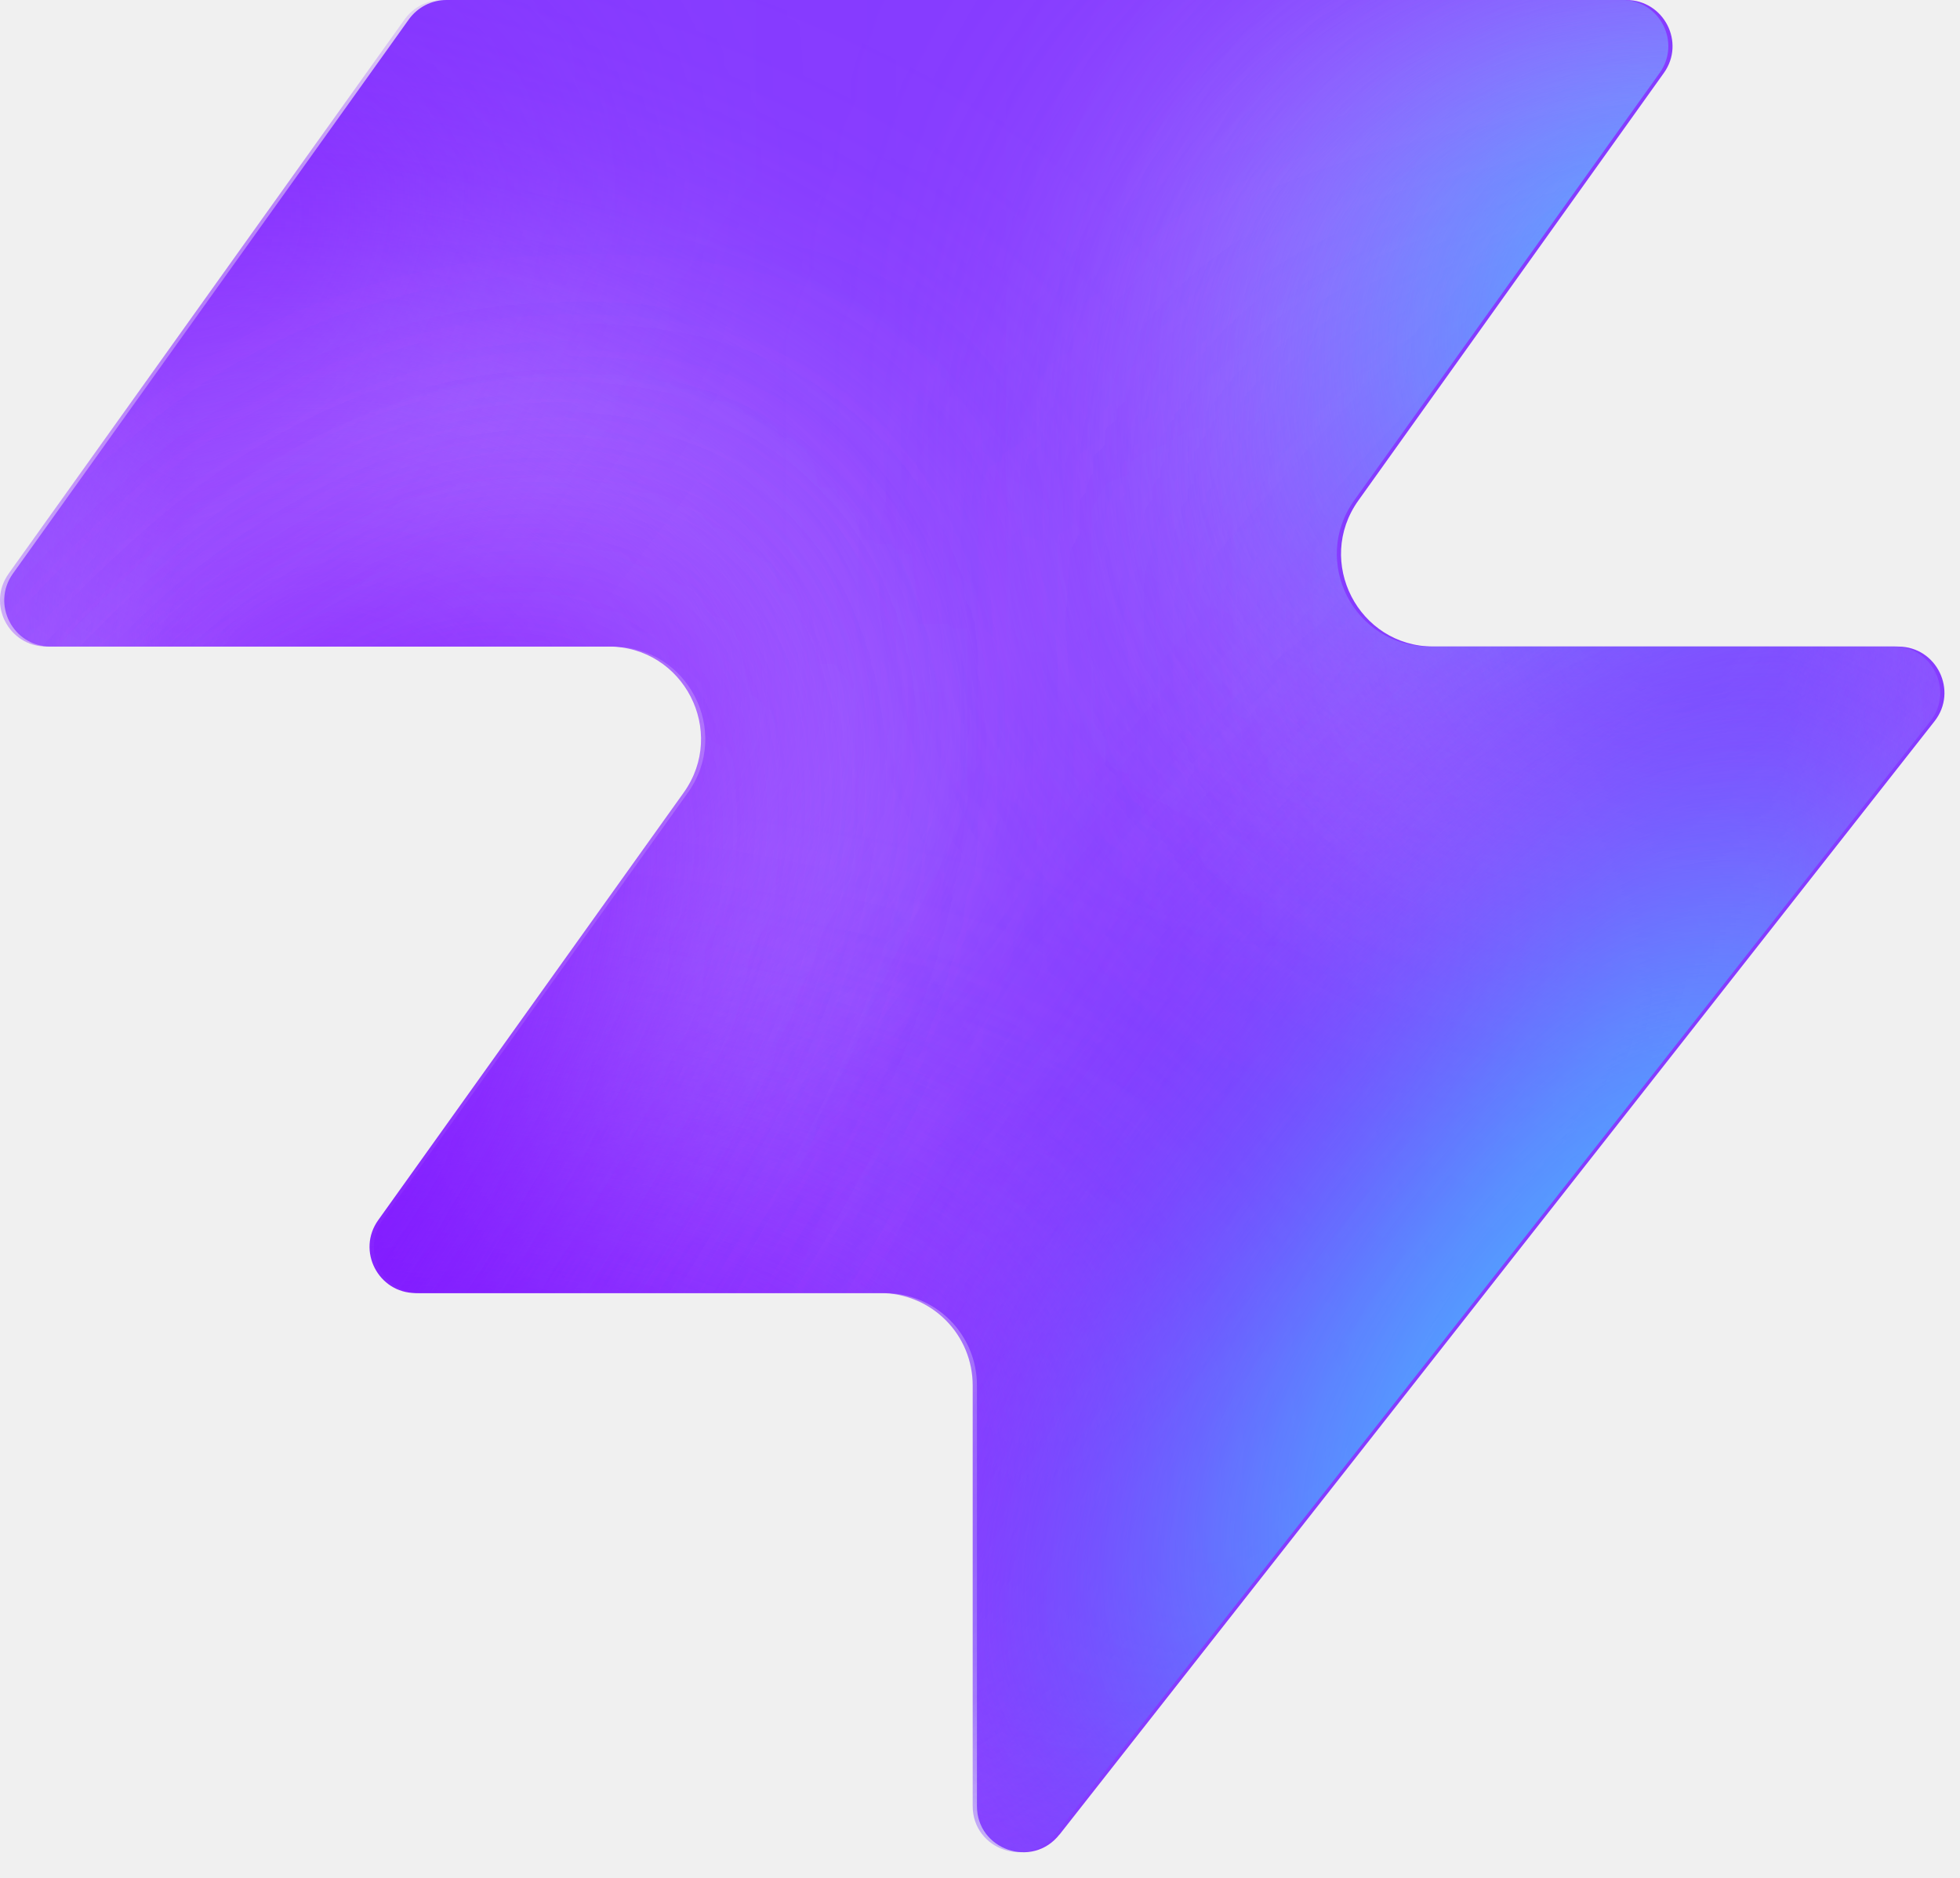
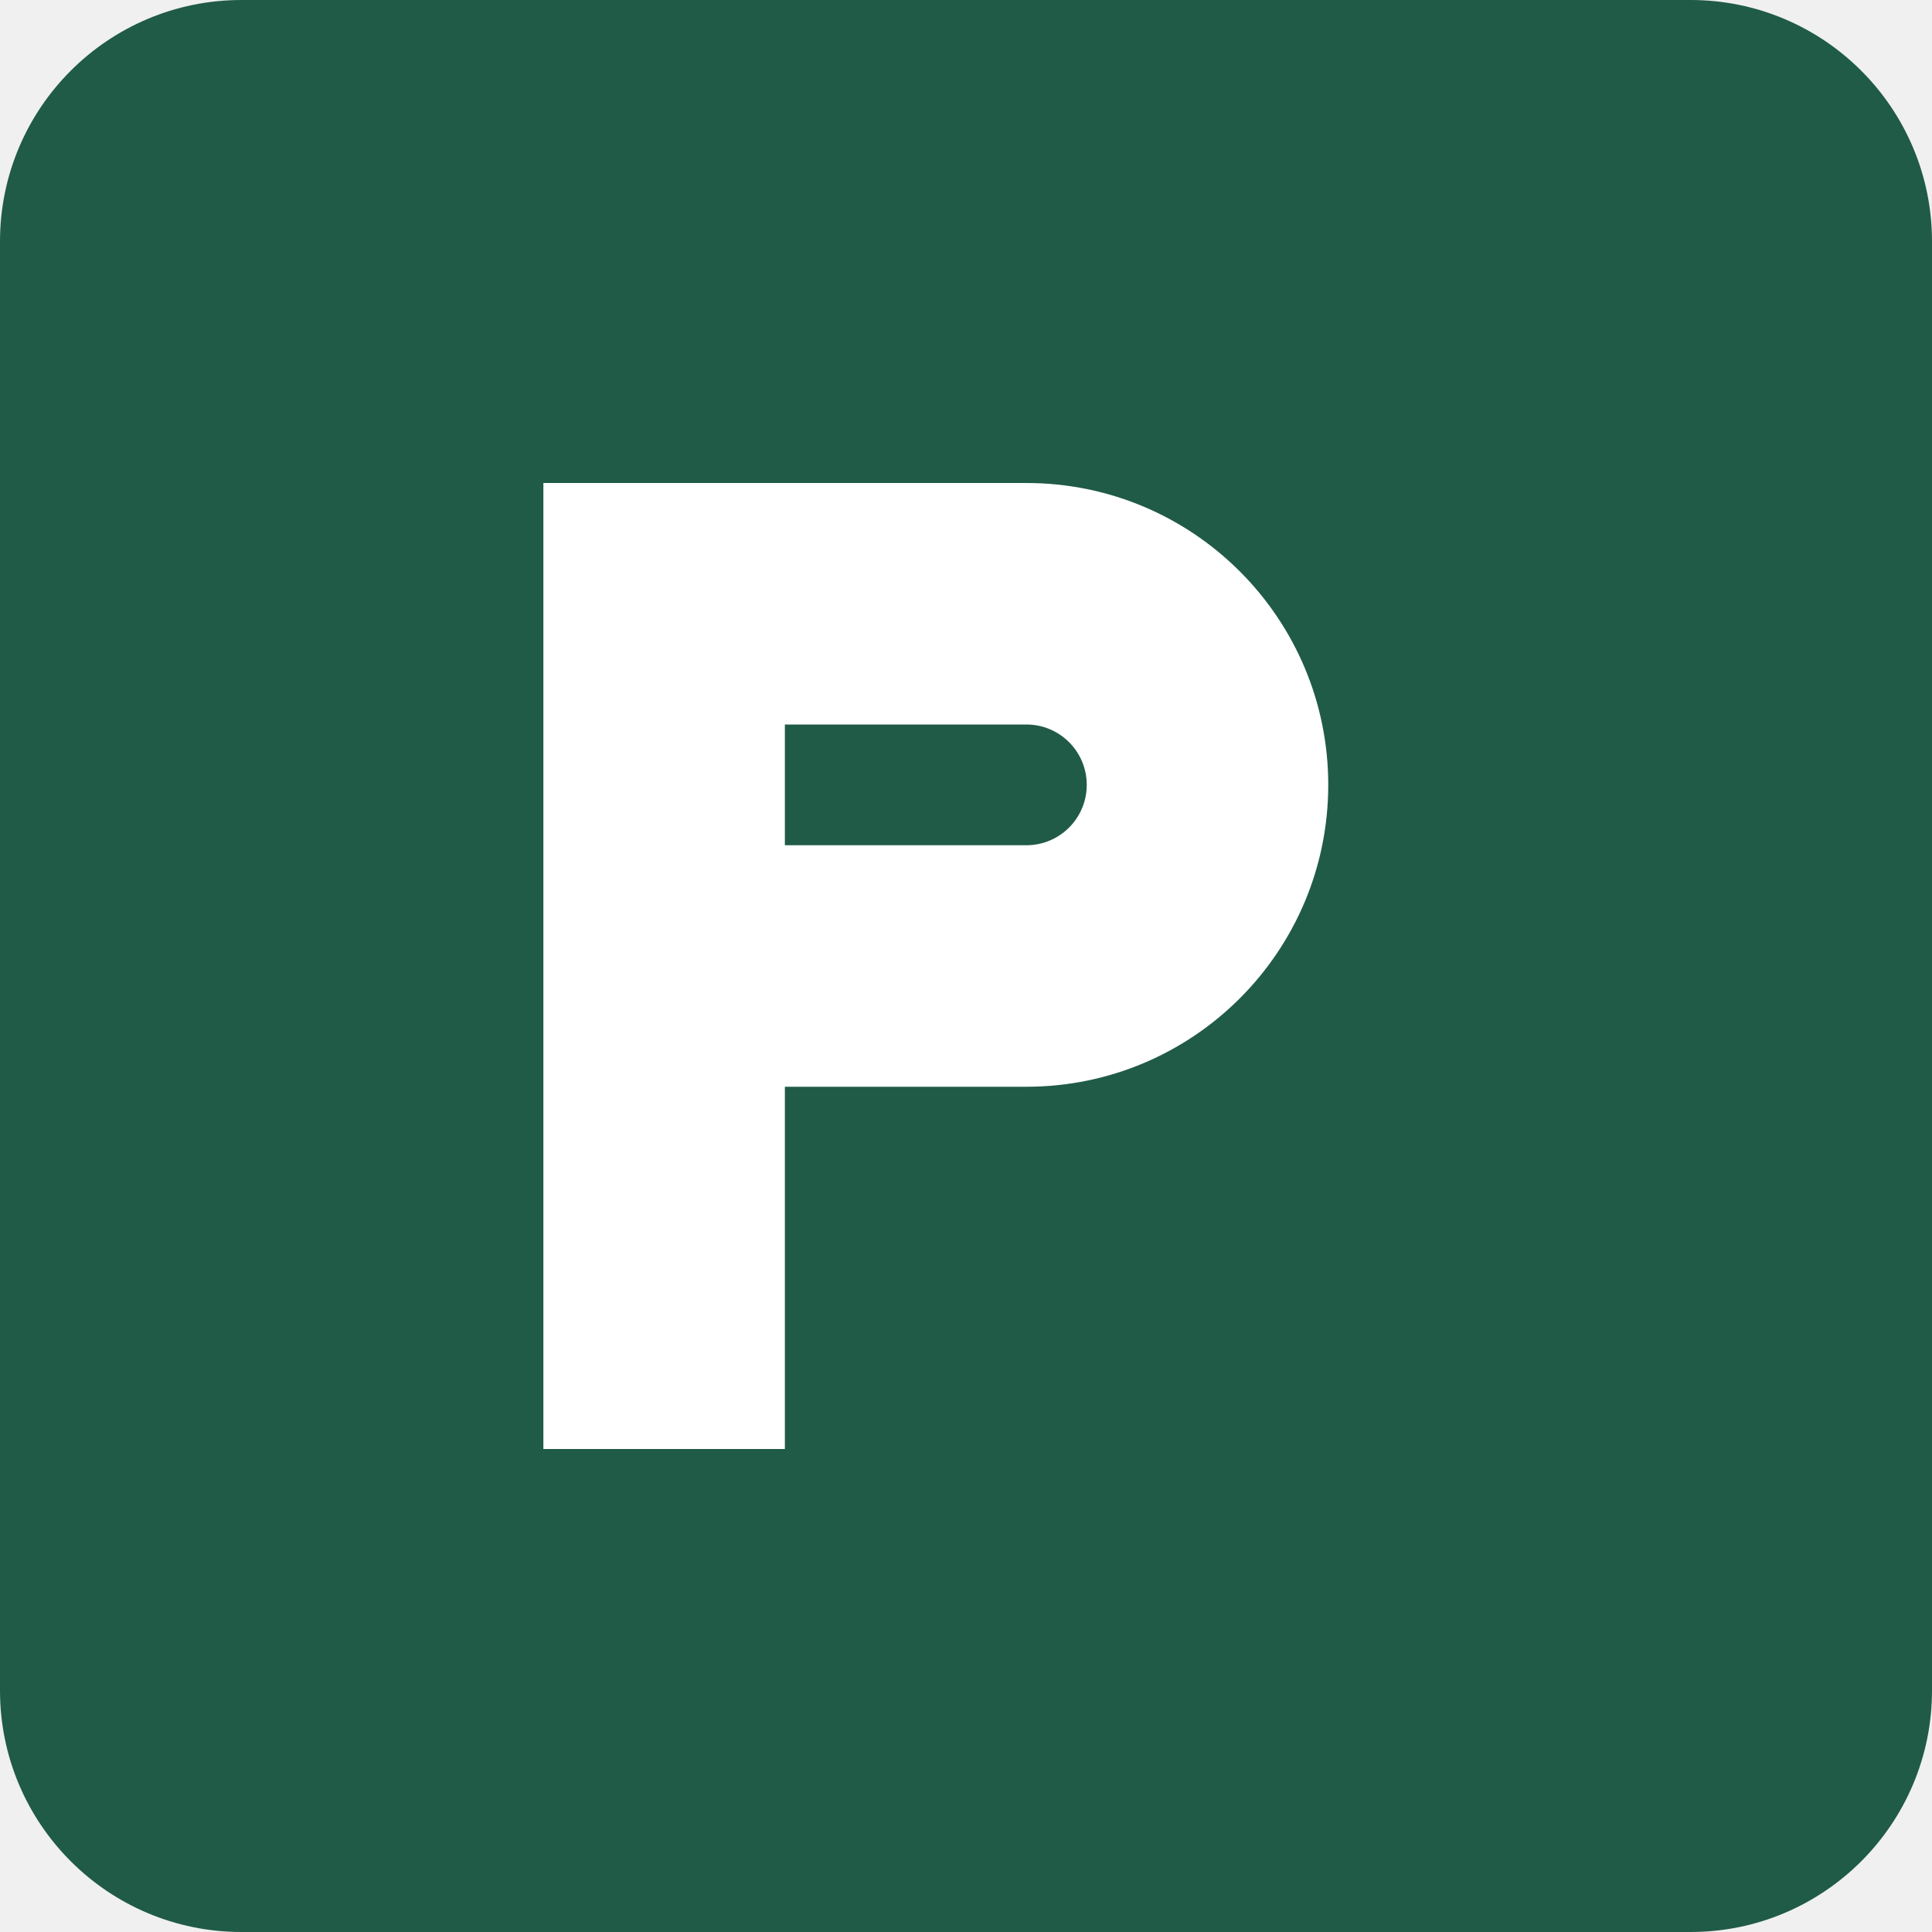
- <svg xmlns="http://www.w3.org/2000/svg" width="48" height="46" fill="none" viewBox="0 0 48 46">
-   <path fill="#863bff" d="M25.946 44.938c-.664.845-2.021.375-2.021-.698V33.937a2.26 2.26 0 0 0-2.262-2.262H10.287c-.92 0-1.456-1.04-.92-1.788l7.48-10.471c1.07-1.497 0-3.578-1.842-3.578H1.237c-.92 0-1.456-1.04-.92-1.788L10.013.474c.214-.297.556-.474.92-.474h28.894c.92 0 1.456 1.04.92 1.788l-7.48 10.471c-1.07 1.498 0 3.579 1.842 3.579h11.377c.943 0 1.473 1.088.89 1.83L25.947 44.94z" style="fill:#863bff;fill:color(display-p3 .525 .23 1);fill-opacity:1" />
-   <mask id="a" width="48" height="46" x="0" y="0" maskUnits="userSpaceOnUse" style="mask-type:alpha">
-     <path fill="#000" d="M25.842 44.938c-.664.844-2.021.375-2.021-.698V33.937a2.26 2.26 0 0 0-2.262-2.262H10.183c-.92 0-1.456-1.04-.92-1.788l7.48-10.471c1.07-1.498 0-3.579-1.842-3.579H1.133c-.92 0-1.456-1.04-.92-1.787L9.91.473c.214-.297.556-.474.92-.474h28.894c.92 0 1.456 1.04.92 1.788l-7.48 10.471c-1.07 1.498 0 3.578 1.842 3.578h11.377c.943 0 1.473 1.088.89 1.832L25.843 44.94z" style="fill:#000;fill-opacity:1" />
-   </mask>
-   <g mask="url(#a)">
-     <g filter="url(#b)">
-       <ellipse cx="5.508" cy="14.704" fill="#ede6ff" rx="5.508" ry="14.704" style="fill:#ede6ff;fill:color(display-p3 .927 .903 1);fill-opacity:1" transform="matrix(.00324 1 1 -.00324 -4.47 31.516)" />
-     </g>
-     <g filter="url(#c)">
-       <ellipse cx="10.399" cy="29.851" fill="#ede6ff" rx="10.399" ry="29.851" style="fill:#ede6ff;fill:color(display-p3 .927 .903 1);fill-opacity:1" transform="matrix(.00324 1 1 -.00324 -39.328 7.883)" />
-     </g>
-     <g filter="url(#d)">
-       <ellipse cx="5.508" cy="30.487" fill="#7e14ff" rx="5.508" ry="30.487" style="fill:#7e14ff;fill:color(display-p3 .492 .077 1);fill-opacity:1" transform="rotate(89.814 -25.913 -14.639)scale(1 -1)" />
-     </g>
-     <g filter="url(#e)">
-       <ellipse cx="5.508" cy="30.599" fill="#7e14ff" rx="5.508" ry="30.599" style="fill:#7e14ff;fill:color(display-p3 .492 .077 1);fill-opacity:1" transform="rotate(89.814 -32.644 -3.334)scale(1 -1)" />
-     </g>
-     <g filter="url(#f)">
-       <ellipse cx="5.508" cy="30.599" fill="#7e14ff" rx="5.508" ry="30.599" style="fill:#7e14ff;fill:color(display-p3 .492 .077 1);fill-opacity:1" transform="matrix(.00324 1 1 -.00324 -34.34 30.47)" />
-     </g>
-     <g filter="url(#g)">
-       <ellipse cx="14.072" cy="22.078" fill="#ede6ff" rx="14.072" ry="22.078" style="fill:#ede6ff;fill:color(display-p3 .927 .903 1);fill-opacity:1" transform="rotate(93.35 24.506 48.493)scale(-1 1)" />
-     </g>
-     <g filter="url(#h)">
-       <ellipse cx="3.47" cy="21.501" fill="#7e14ff" rx="3.47" ry="21.501" style="fill:#7e14ff;fill:color(display-p3 .492 .077 1);fill-opacity:1" transform="rotate(89.009 28.708 47.59)scale(-1 1)" />
-     </g>
-     <g filter="url(#i)">
-       <ellipse cx="3.47" cy="21.501" fill="#7e14ff" rx="3.47" ry="21.501" style="fill:#7e14ff;fill:color(display-p3 .492 .077 1);fill-opacity:1" transform="rotate(89.009 28.708 47.59)scale(-1 1)" />
-     </g>
-     <g filter="url(#j)">
-       <ellipse cx=".387" cy="8.972" fill="#7e14ff" rx="4.407" ry="29.108" style="fill:#7e14ff;fill:color(display-p3 .492 .077 1);fill-opacity:1" transform="rotate(39.51 .387 8.972)" />
-     </g>
-     <g filter="url(#k)">
-       <ellipse cx="47.523" cy="-6.092" fill="#7e14ff" rx="4.407" ry="29.108" style="fill:#7e14ff;fill:color(display-p3 .492 .077 1);fill-opacity:1" transform="rotate(37.892 47.523 -6.092)" />
-     </g>
-     <g filter="url(#l)">
-       <ellipse cx="41.412" cy="6.333" fill="#47bfff" rx="5.971" ry="9.665" style="fill:#47bfff;fill:color(display-p3 .28 .748 1);fill-opacity:1" transform="rotate(37.892 41.412 6.333)" />
-     </g>
-     <g filter="url(#m)">
-       <ellipse cx="-1.879" cy="38.332" fill="#7e14ff" rx="4.407" ry="29.108" style="fill:#7e14ff;fill:color(display-p3 .492 .077 1);fill-opacity:1" transform="rotate(37.892 -1.88 38.332)" />
-     </g>
-     <g filter="url(#n)">
-       <ellipse cx="-1.879" cy="38.332" fill="#7e14ff" rx="4.407" ry="29.108" style="fill:#7e14ff;fill:color(display-p3 .492 .077 1);fill-opacity:1" transform="rotate(37.892 -1.88 38.332)" />
-     </g>
-     <g filter="url(#o)">
-       <ellipse cx="35.651" cy="29.907" fill="#7e14ff" rx="4.407" ry="29.108" style="fill:#7e14ff;fill:color(display-p3 .492 .077 1);fill-opacity:1" transform="rotate(37.892 35.651 29.907)" />
-     </g>
-     <g filter="url(#p)">
-       <ellipse cx="38.418" cy="32.4" fill="#47bfff" rx="5.971" ry="15.297" style="fill:#47bfff;fill:color(display-p3 .28 .748 1);fill-opacity:1" transform="rotate(37.892 38.418 32.4)" />
-     </g>
-   </g>
-   <defs>
-     <filter id="b" width="60.045" height="41.654" x="-19.77" y="16.149" color-interpolation-filters="sRGB" filterUnits="userSpaceOnUse">
-       <feFlood flood-opacity="0" result="BackgroundImageFix" />
-       <feBlend in="SourceGraphic" in2="BackgroundImageFix" result="shape" />
-       <feGaussianBlur result="effect1_foregroundBlur_2002_17158" stdDeviation="7.659" />
-     </filter>
-     <filter id="c" width="90.34" height="51.437" x="-54.613" y="-7.533" color-interpolation-filters="sRGB" filterUnits="userSpaceOnUse">
-       <feFlood flood-opacity="0" result="BackgroundImageFix" />
-       <feBlend in="SourceGraphic" in2="BackgroundImageFix" result="shape" />
-       <feGaussianBlur result="effect1_foregroundBlur_2002_17158" stdDeviation="7.659" />
-     </filter>
-     <filter id="d" width="79.355" height="29.4" x="-49.64" y="2.03" color-interpolation-filters="sRGB" filterUnits="userSpaceOnUse">
-       <feFlood flood-opacity="0" result="BackgroundImageFix" />
-       <feBlend in="SourceGraphic" in2="BackgroundImageFix" result="shape" />
-       <feGaussianBlur result="effect1_foregroundBlur_2002_17158" stdDeviation="4.596" />
-     </filter>
-     <filter id="e" width="79.579" height="29.4" x="-45.045" y="20.029" color-interpolation-filters="sRGB" filterUnits="userSpaceOnUse">
-       <feFlood flood-opacity="0" result="BackgroundImageFix" />
-       <feBlend in="SourceGraphic" in2="BackgroundImageFix" result="shape" />
-       <feGaussianBlur result="effect1_foregroundBlur_2002_17158" stdDeviation="4.596" />
-     </filter>
-     <filter id="f" width="79.579" height="29.4" x="-43.513" y="21.178" color-interpolation-filters="sRGB" filterUnits="userSpaceOnUse">
-       <feFlood flood-opacity="0" result="BackgroundImageFix" />
-       <feBlend in="SourceGraphic" in2="BackgroundImageFix" result="shape" />
-       <feGaussianBlur result="effect1_foregroundBlur_2002_17158" stdDeviation="4.596" />
-     </filter>
-     <filter id="g" width="74.749" height="58.852" x="15.756" y="-17.901" color-interpolation-filters="sRGB" filterUnits="userSpaceOnUse">
-       <feFlood flood-opacity="0" result="BackgroundImageFix" />
-       <feBlend in="SourceGraphic" in2="BackgroundImageFix" result="shape" />
-       <feGaussianBlur result="effect1_foregroundBlur_2002_17158" stdDeviation="7.659" />
-     </filter>
-     <filter id="h" width="61.377" height="25.362" x="23.548" y="2.284" color-interpolation-filters="sRGB" filterUnits="userSpaceOnUse">
-       <feFlood flood-opacity="0" result="BackgroundImageFix" />
-       <feBlend in="SourceGraphic" in2="BackgroundImageFix" result="shape" />
-       <feGaussianBlur result="effect1_foregroundBlur_2002_17158" stdDeviation="4.596" />
-     </filter>
-     <filter id="i" width="61.377" height="25.362" x="23.548" y="2.284" color-interpolation-filters="sRGB" filterUnits="userSpaceOnUse">
-       <feFlood flood-opacity="0" result="BackgroundImageFix" />
-       <feBlend in="SourceGraphic" in2="BackgroundImageFix" result="shape" />
-       <feGaussianBlur result="effect1_foregroundBlur_2002_17158" stdDeviation="4.596" />
-     </filter>
-     <filter id="j" width="56.045" height="63.649" x="-27.636" y="-22.853" color-interpolation-filters="sRGB" filterUnits="userSpaceOnUse">
-       <feFlood flood-opacity="0" result="BackgroundImageFix" />
-       <feBlend in="SourceGraphic" in2="BackgroundImageFix" result="shape" />
-       <feGaussianBlur result="effect1_foregroundBlur_2002_17158" stdDeviation="4.596" />
-     </filter>
-     <filter id="k" width="54.814" height="64.646" x="20.116" y="-38.415" color-interpolation-filters="sRGB" filterUnits="userSpaceOnUse">
-       <feFlood flood-opacity="0" result="BackgroundImageFix" />
-       <feBlend in="SourceGraphic" in2="BackgroundImageFix" result="shape" />
-       <feGaussianBlur result="effect1_foregroundBlur_2002_17158" stdDeviation="4.596" />
-     </filter>
-     <filter id="l" width="33.541" height="35.313" x="24.641" y="-11.323" color-interpolation-filters="sRGB" filterUnits="userSpaceOnUse">
-       <feFlood flood-opacity="0" result="BackgroundImageFix" />
-       <feBlend in="SourceGraphic" in2="BackgroundImageFix" result="shape" />
-       <feGaussianBlur result="effect1_foregroundBlur_2002_17158" stdDeviation="4.596" />
-     </filter>
-     <filter id="m" width="54.814" height="64.646" x="-29.286" y="6.009" color-interpolation-filters="sRGB" filterUnits="userSpaceOnUse">
-       <feFlood flood-opacity="0" result="BackgroundImageFix" />
-       <feBlend in="SourceGraphic" in2="BackgroundImageFix" result="shape" />
-       <feGaussianBlur result="effect1_foregroundBlur_2002_17158" stdDeviation="4.596" />
-     </filter>
-     <filter id="n" width="54.814" height="64.646" x="-29.286" y="6.009" color-interpolation-filters="sRGB" filterUnits="userSpaceOnUse">
-       <feFlood flood-opacity="0" result="BackgroundImageFix" />
-       <feBlend in="SourceGraphic" in2="BackgroundImageFix" result="shape" />
-       <feGaussianBlur result="effect1_foregroundBlur_2002_17158" stdDeviation="4.596" />
-     </filter>
-     <filter id="o" width="54.814" height="64.646" x="8.244" y="-2.416" color-interpolation-filters="sRGB" filterUnits="userSpaceOnUse">
-       <feFlood flood-opacity="0" result="BackgroundImageFix" />
-       <feBlend in="SourceGraphic" in2="BackgroundImageFix" result="shape" />
-       <feGaussianBlur result="effect1_foregroundBlur_2002_17158" stdDeviation="4.596" />
-     </filter>
-     <filter id="p" width="39.409" height="43.623" x="18.713" y="10.588" color-interpolation-filters="sRGB" filterUnits="userSpaceOnUse">
-       <feFlood flood-opacity="0" result="BackgroundImageFix" />
-       <feBlend in="SourceGraphic" in2="BackgroundImageFix" result="shape" />
-       <feGaussianBlur result="effect1_foregroundBlur_2002_17158" stdDeviation="4.596" />
-     </filter>
-   </defs>
+ <svg xmlns="http://www.w3.org/2000/svg" viewBox="0 0 32 32">
+   <rect width="32" height="32" rx="4" fill="#205b47" />
+   <path d="M9 24V8h8a5 5 0 0 1 0 10h-4v6zm4-10h4a1 1 0 0 0 0-2h-4z" fill="#fff" />
</svg>
